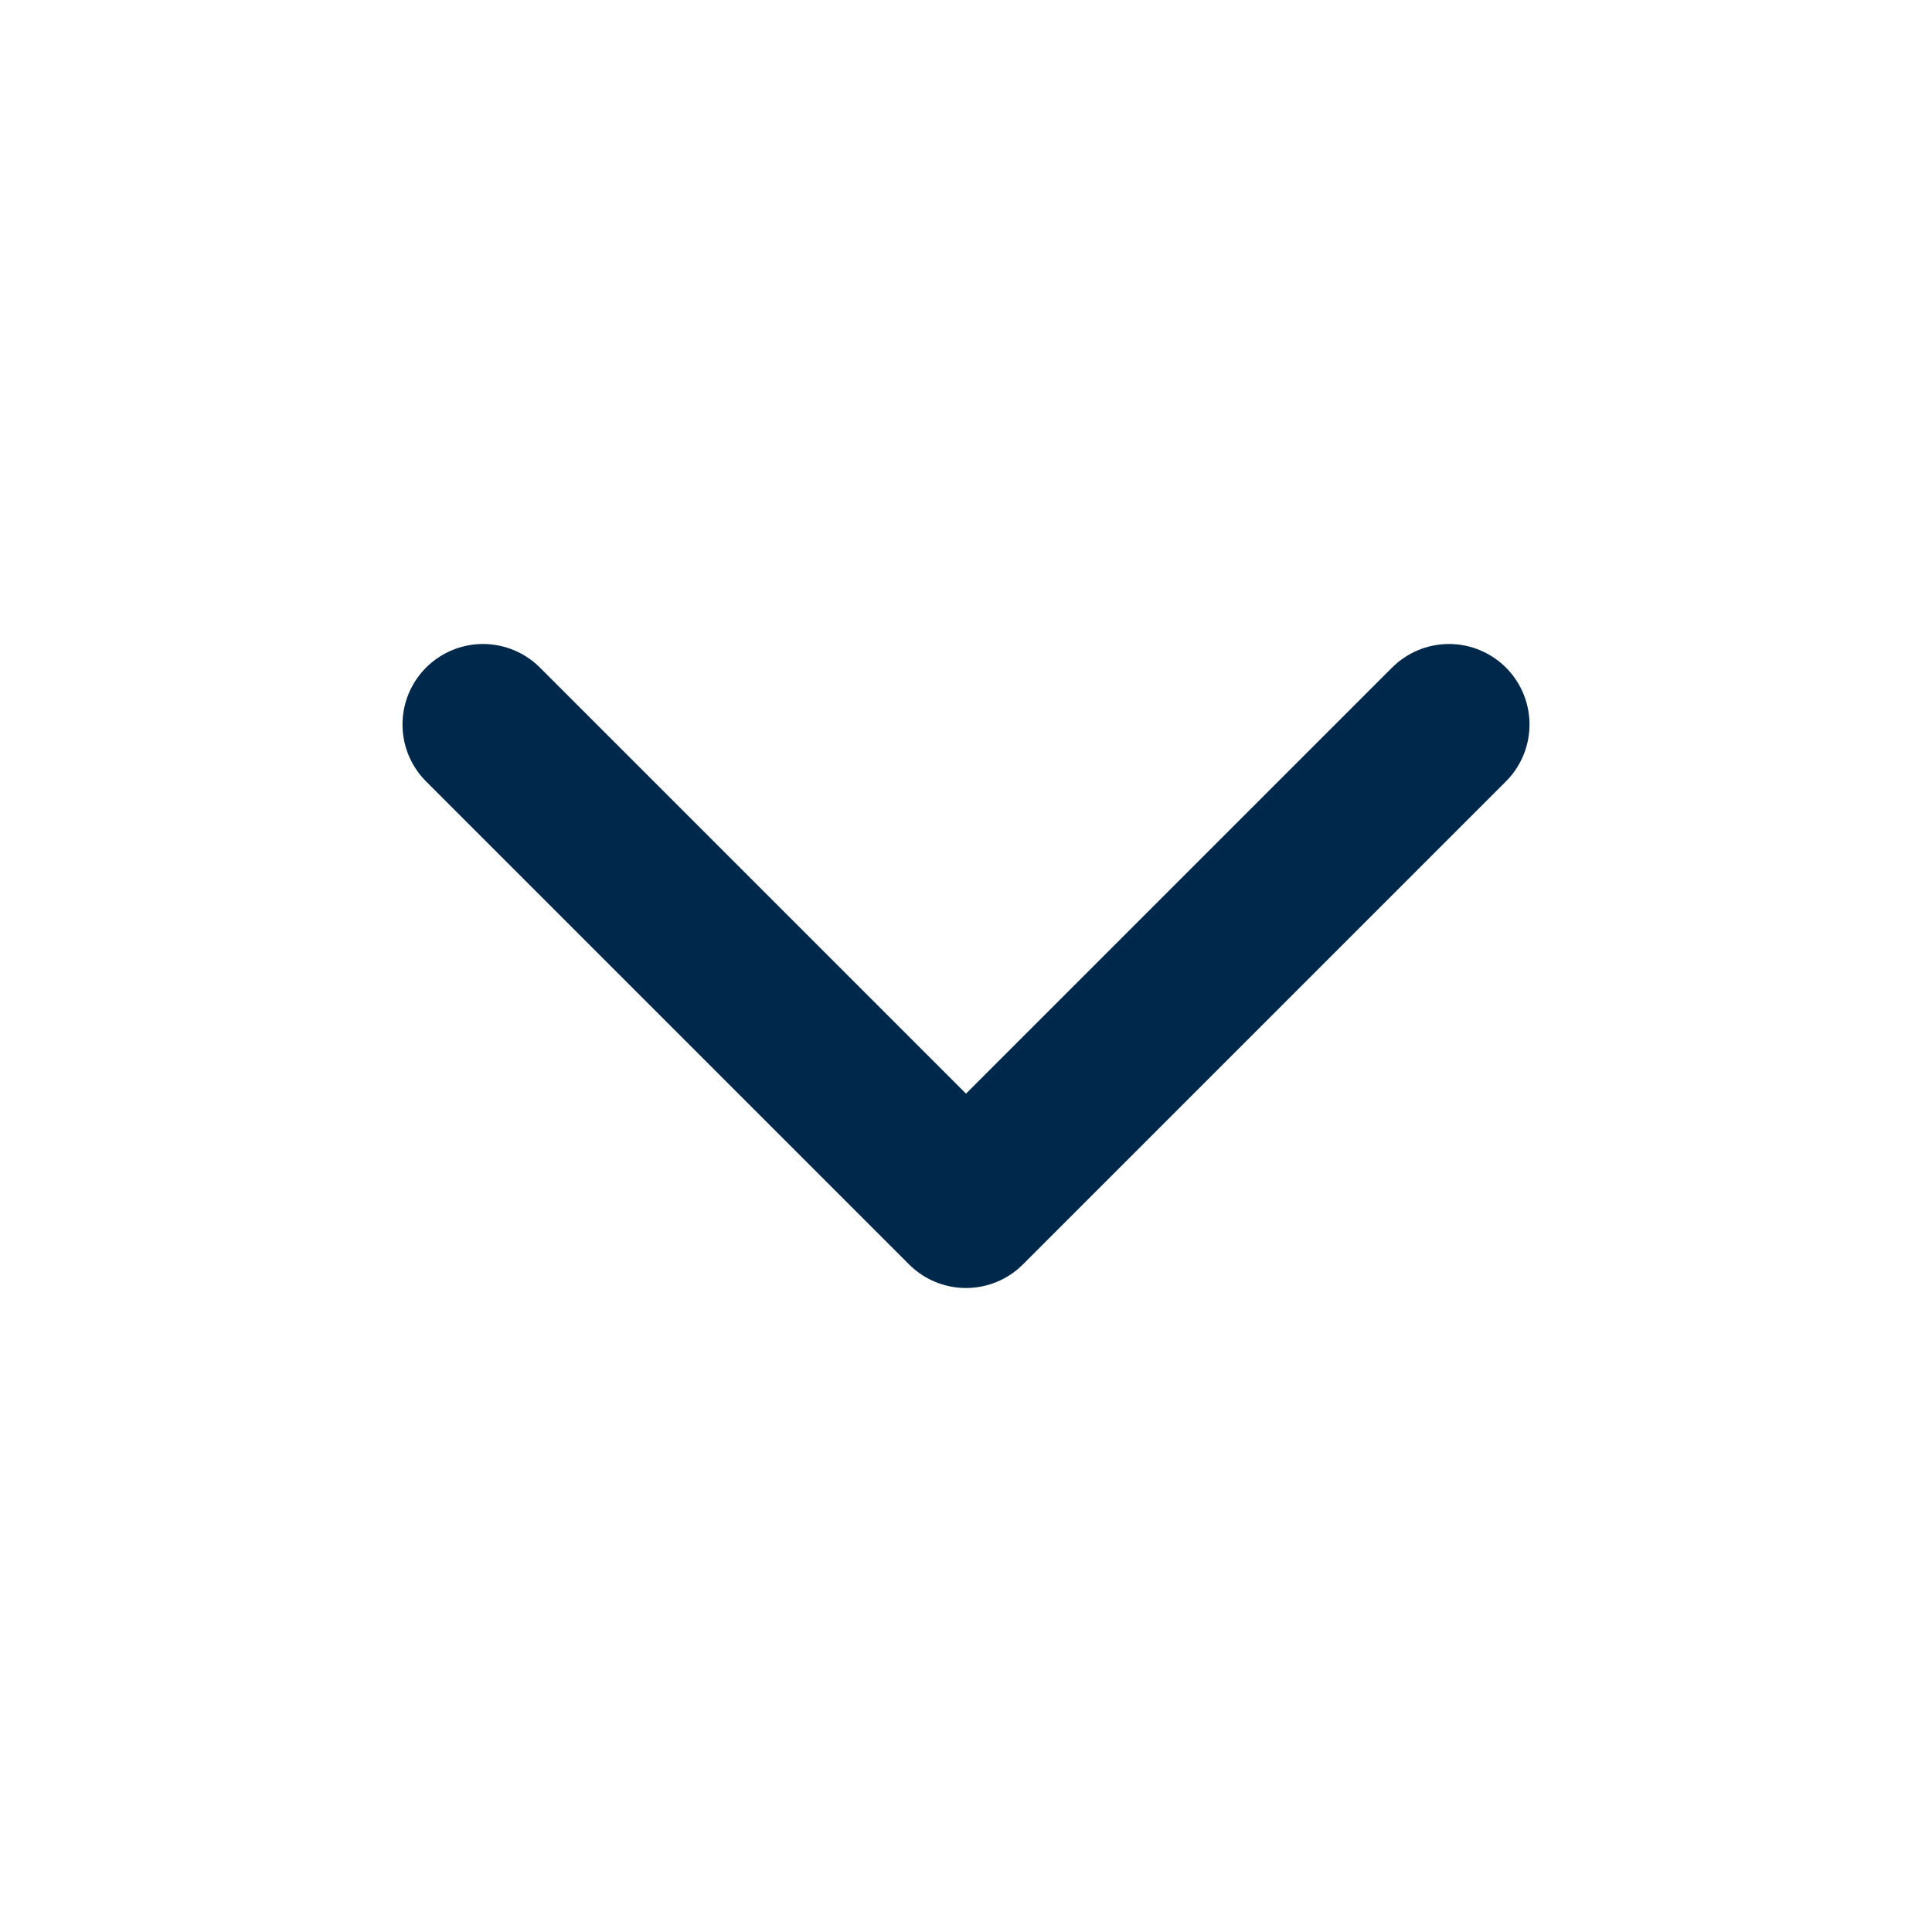
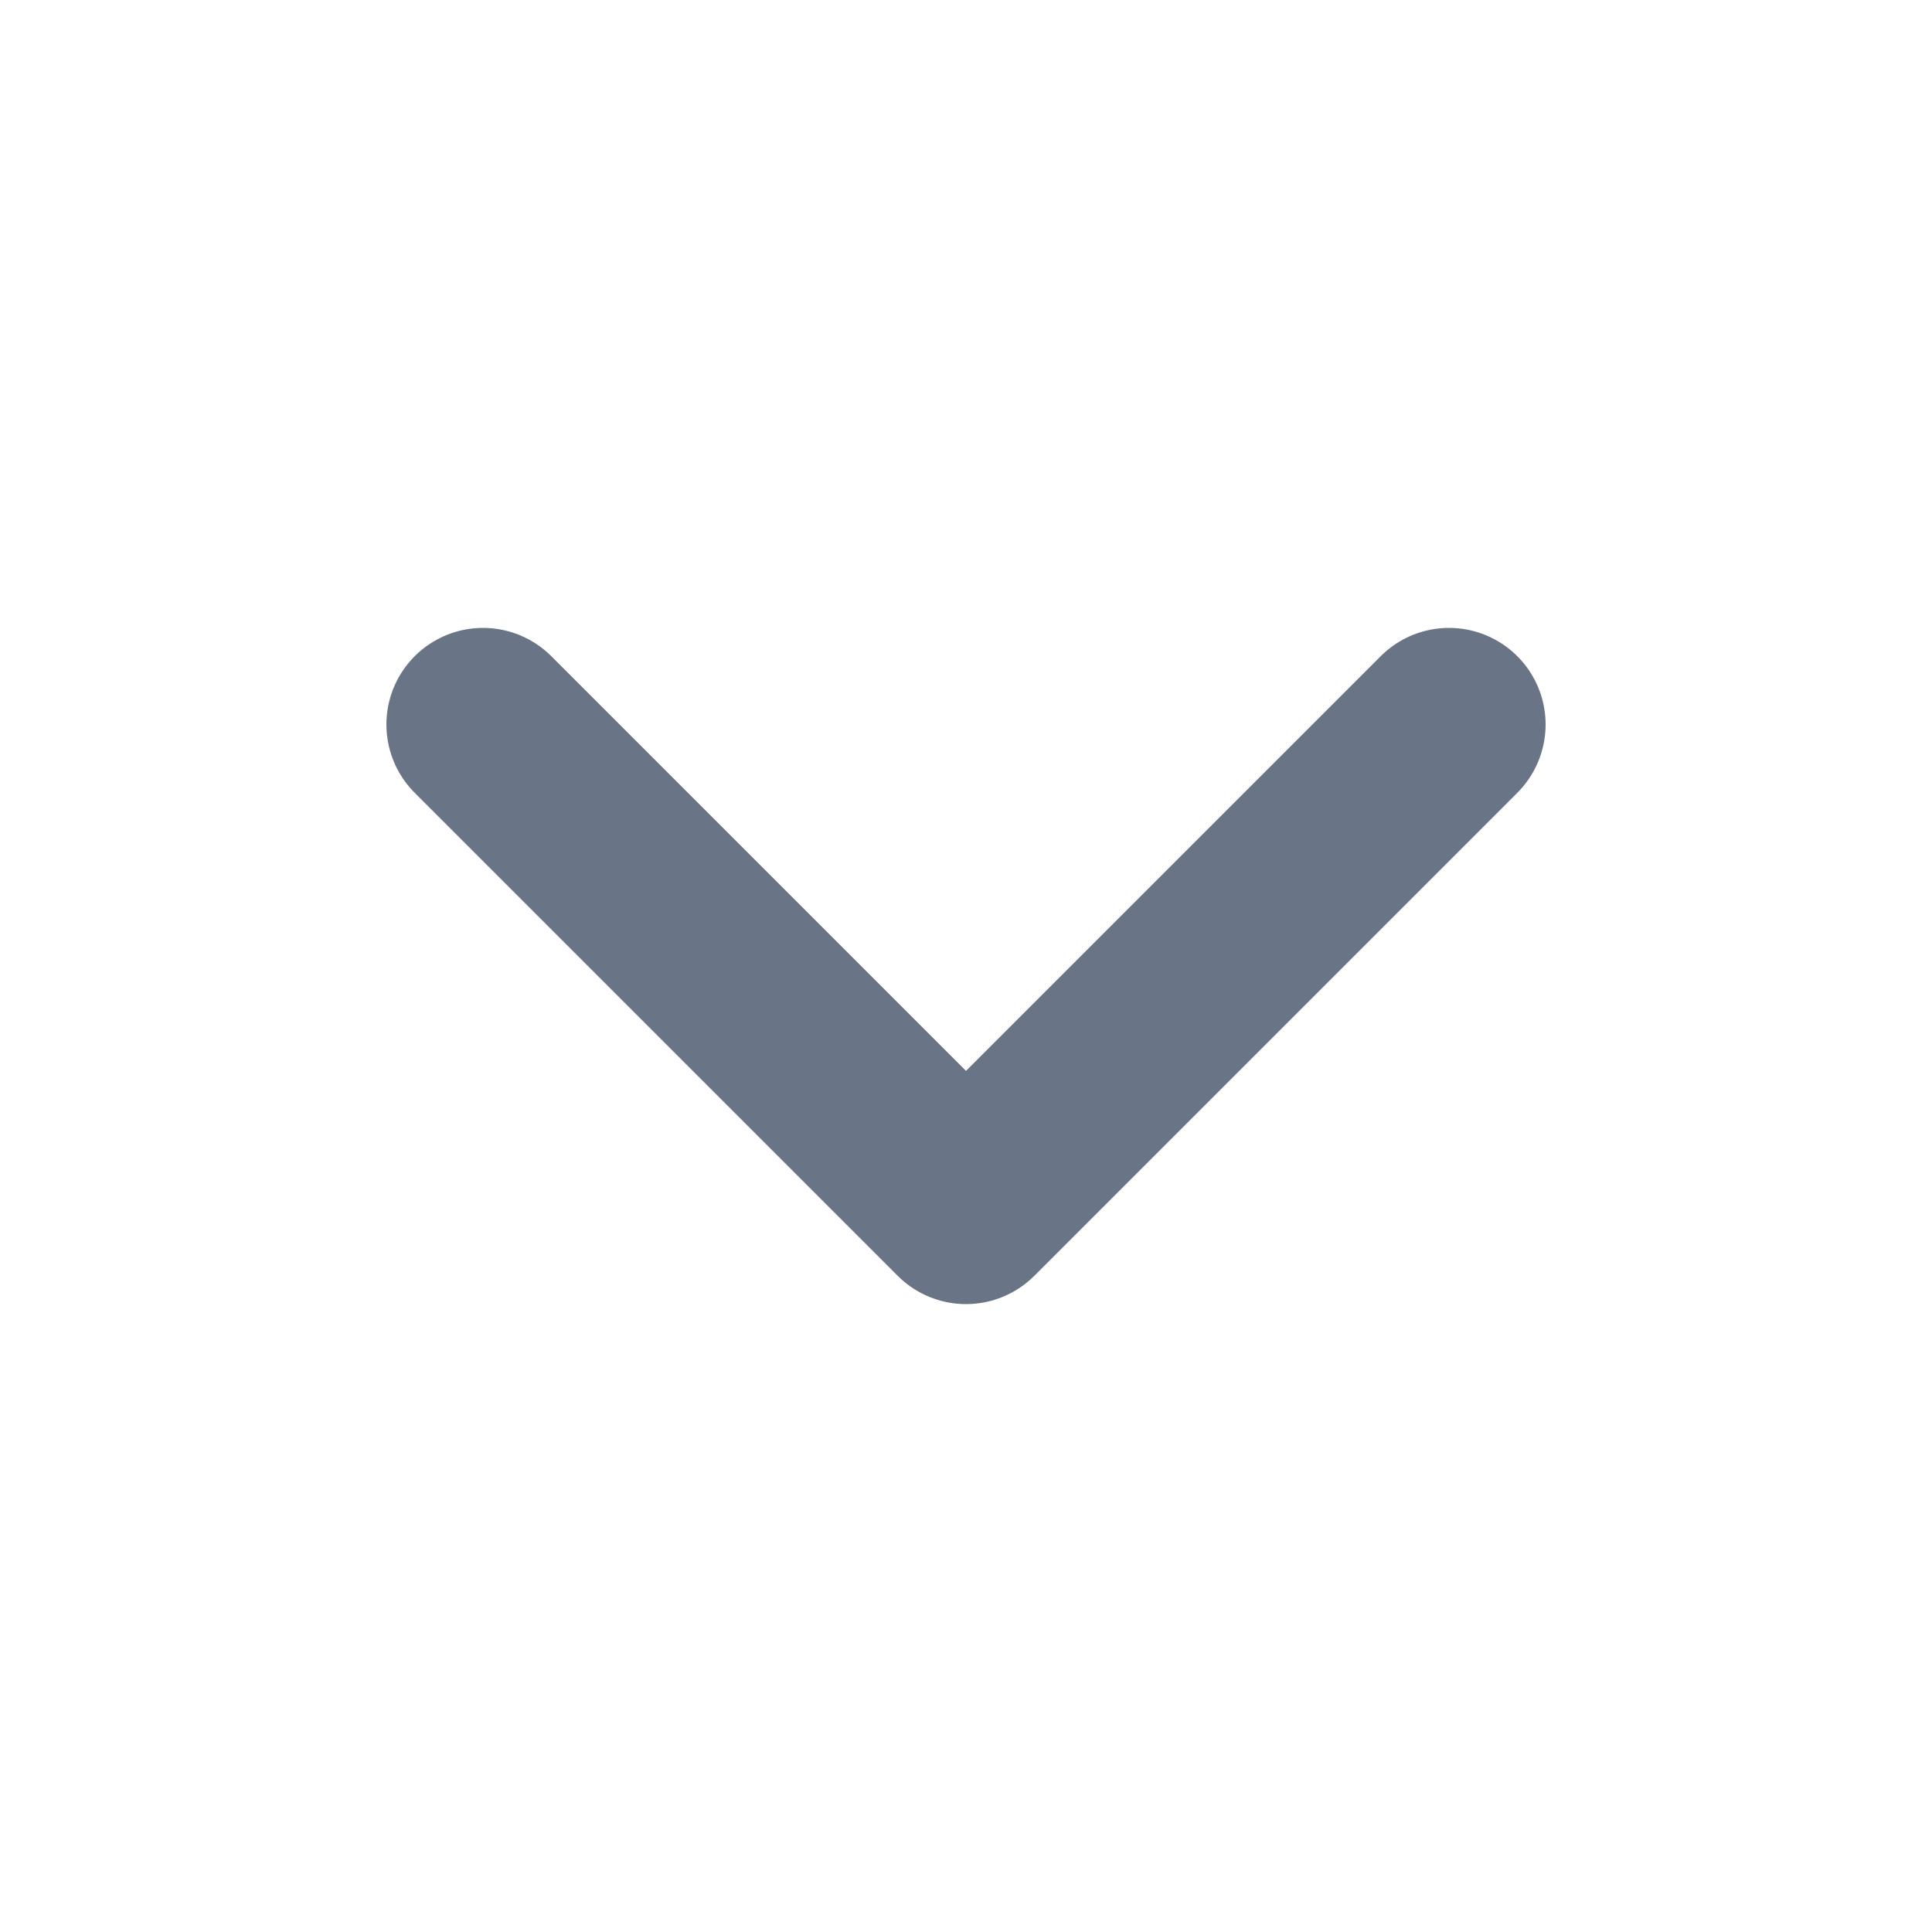
- <svg xmlns="http://www.w3.org/2000/svg" preserveAspectRatio="none" overflow="visible" style="display: block;" width="24" height="24" viewBox="0 0 24 24" fill="none">
+ <svg xmlns="http://www.w3.org/2000/svg" preserveAspectRatio="none" overflow="visible" style="display: block;" width="20" height="20" viewBox="0 0 20 20" fill="none">
  <g id="chevron-down">
-     <path id="Icon" d="M6 9L12 15L18 9" stroke-width="2" stroke-linecap="round" stroke-linejoin="round" stroke="#00284B" />
+     <path id="Icon" d="M5 7.5L10 12.5L15 7.5" stroke-width="2" stroke-linecap="round" stroke-linejoin="round" stroke="#697586" />
  </g>
</svg>
